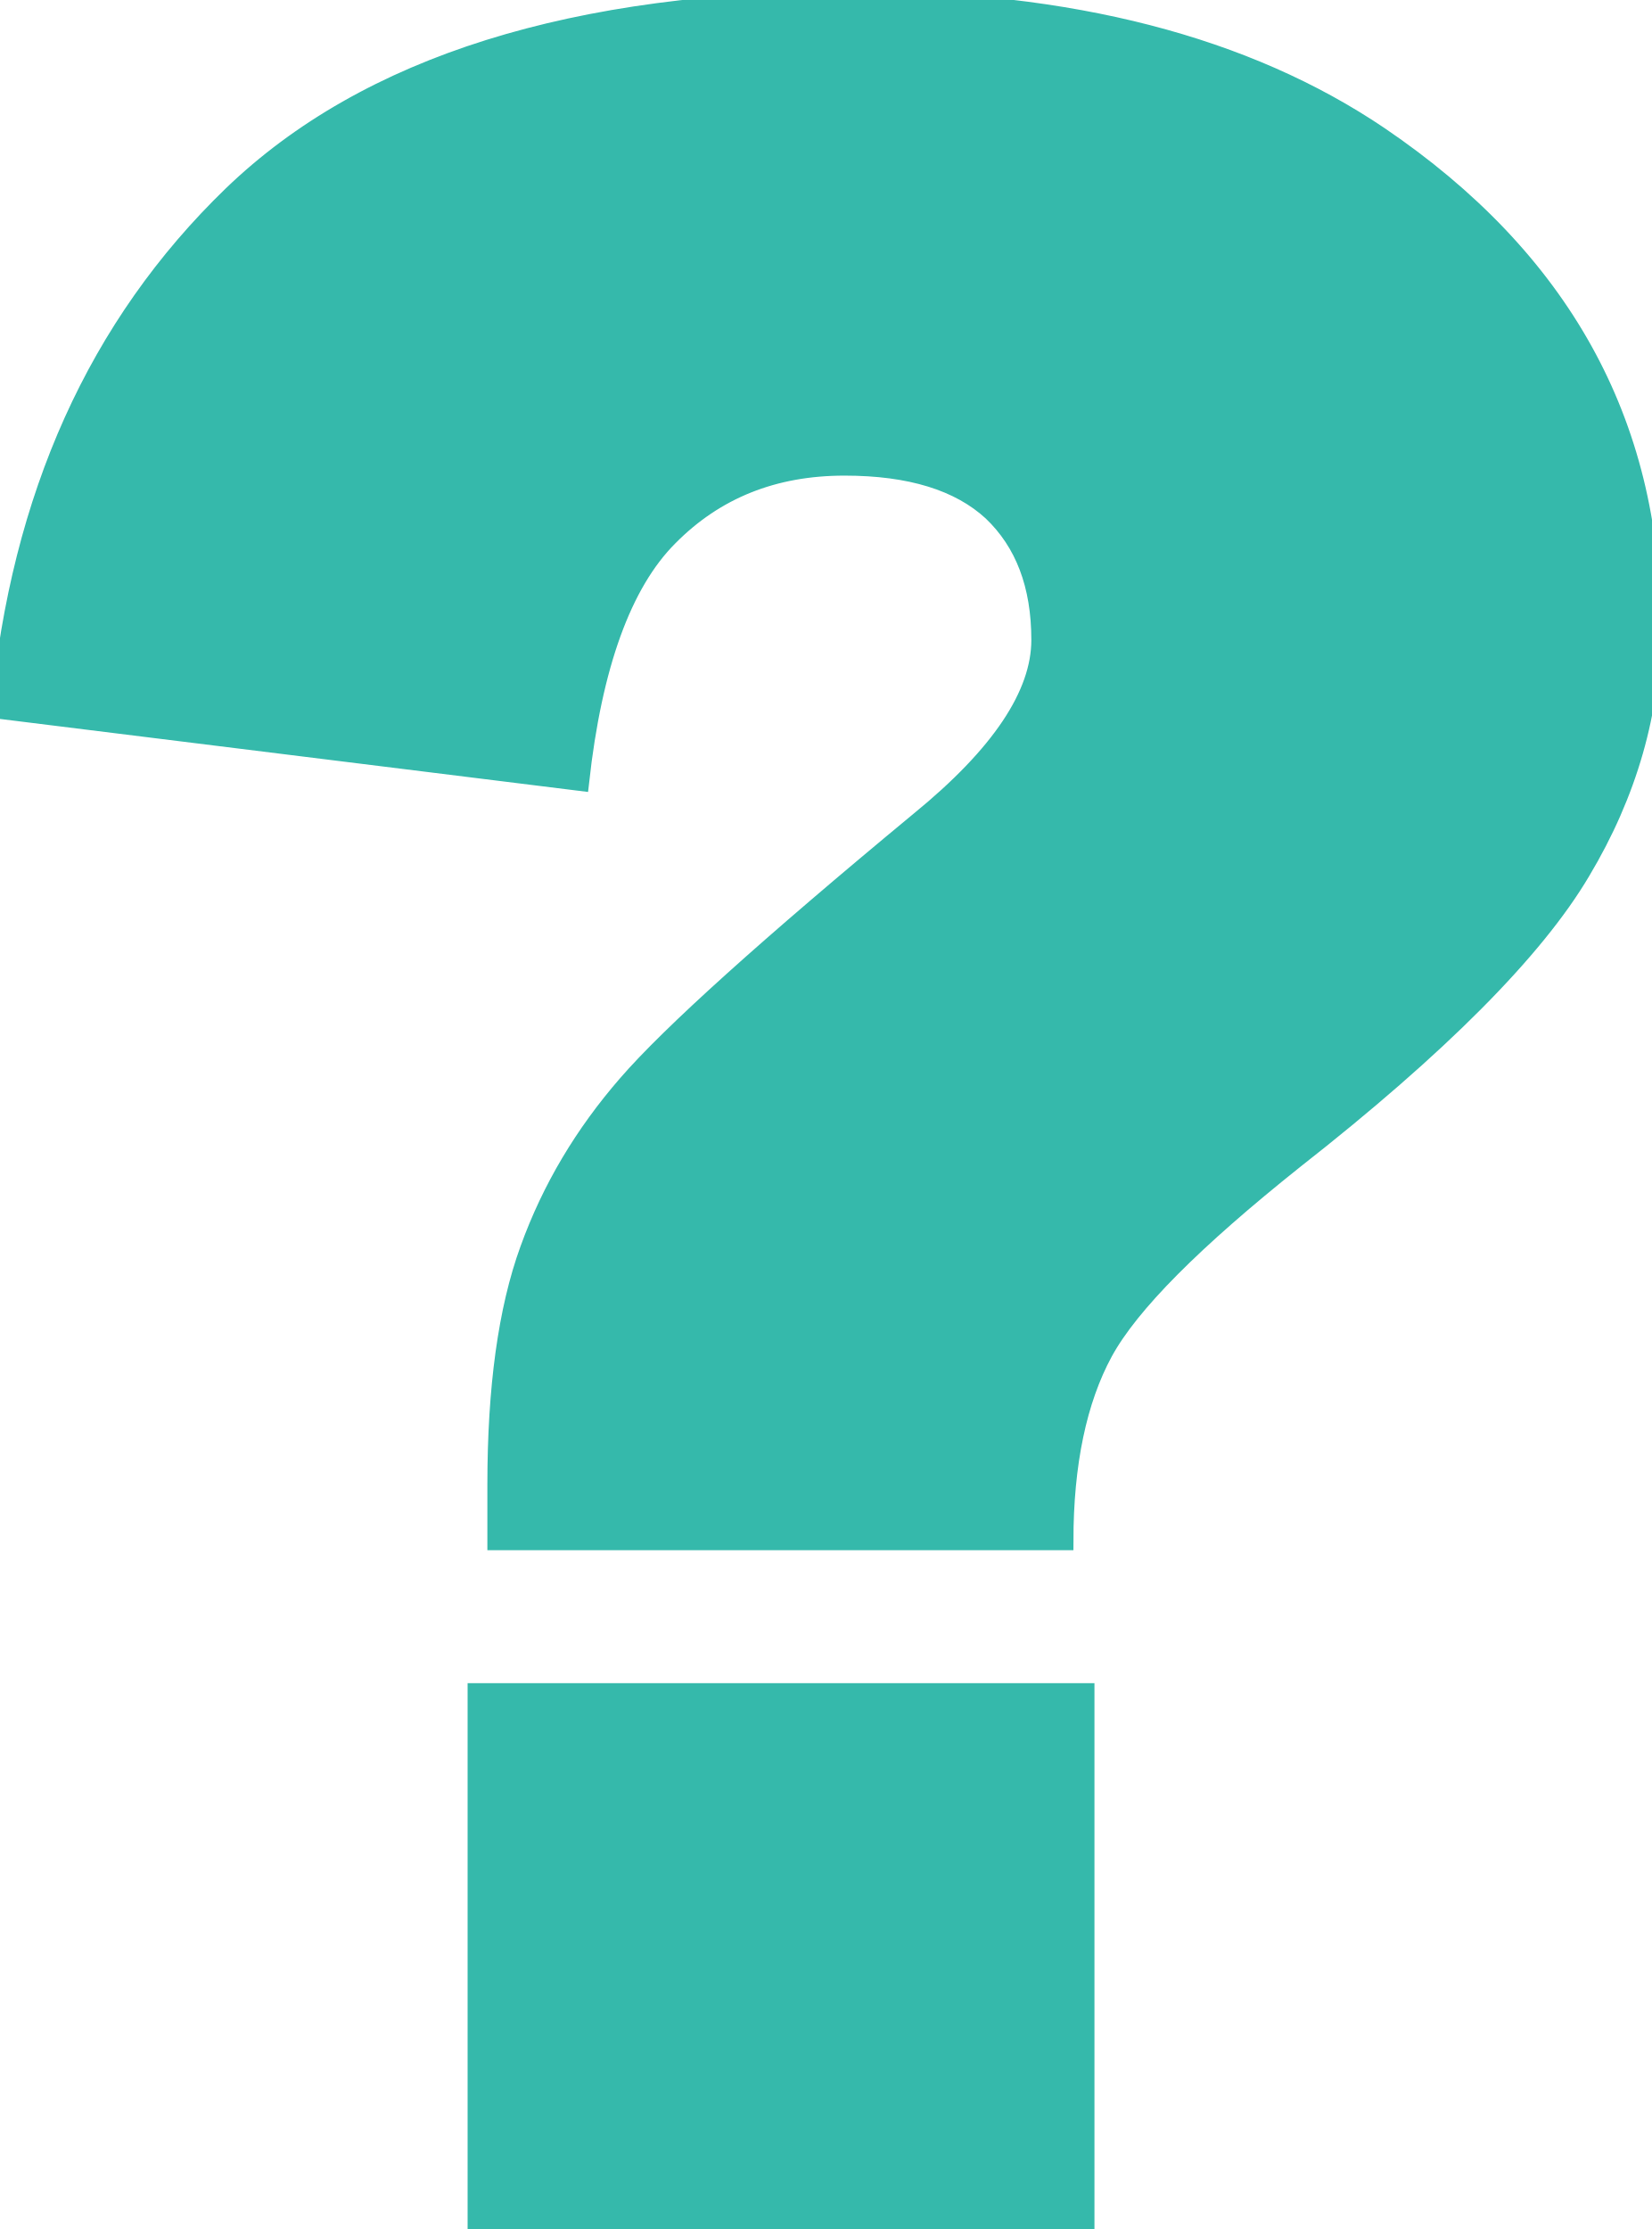
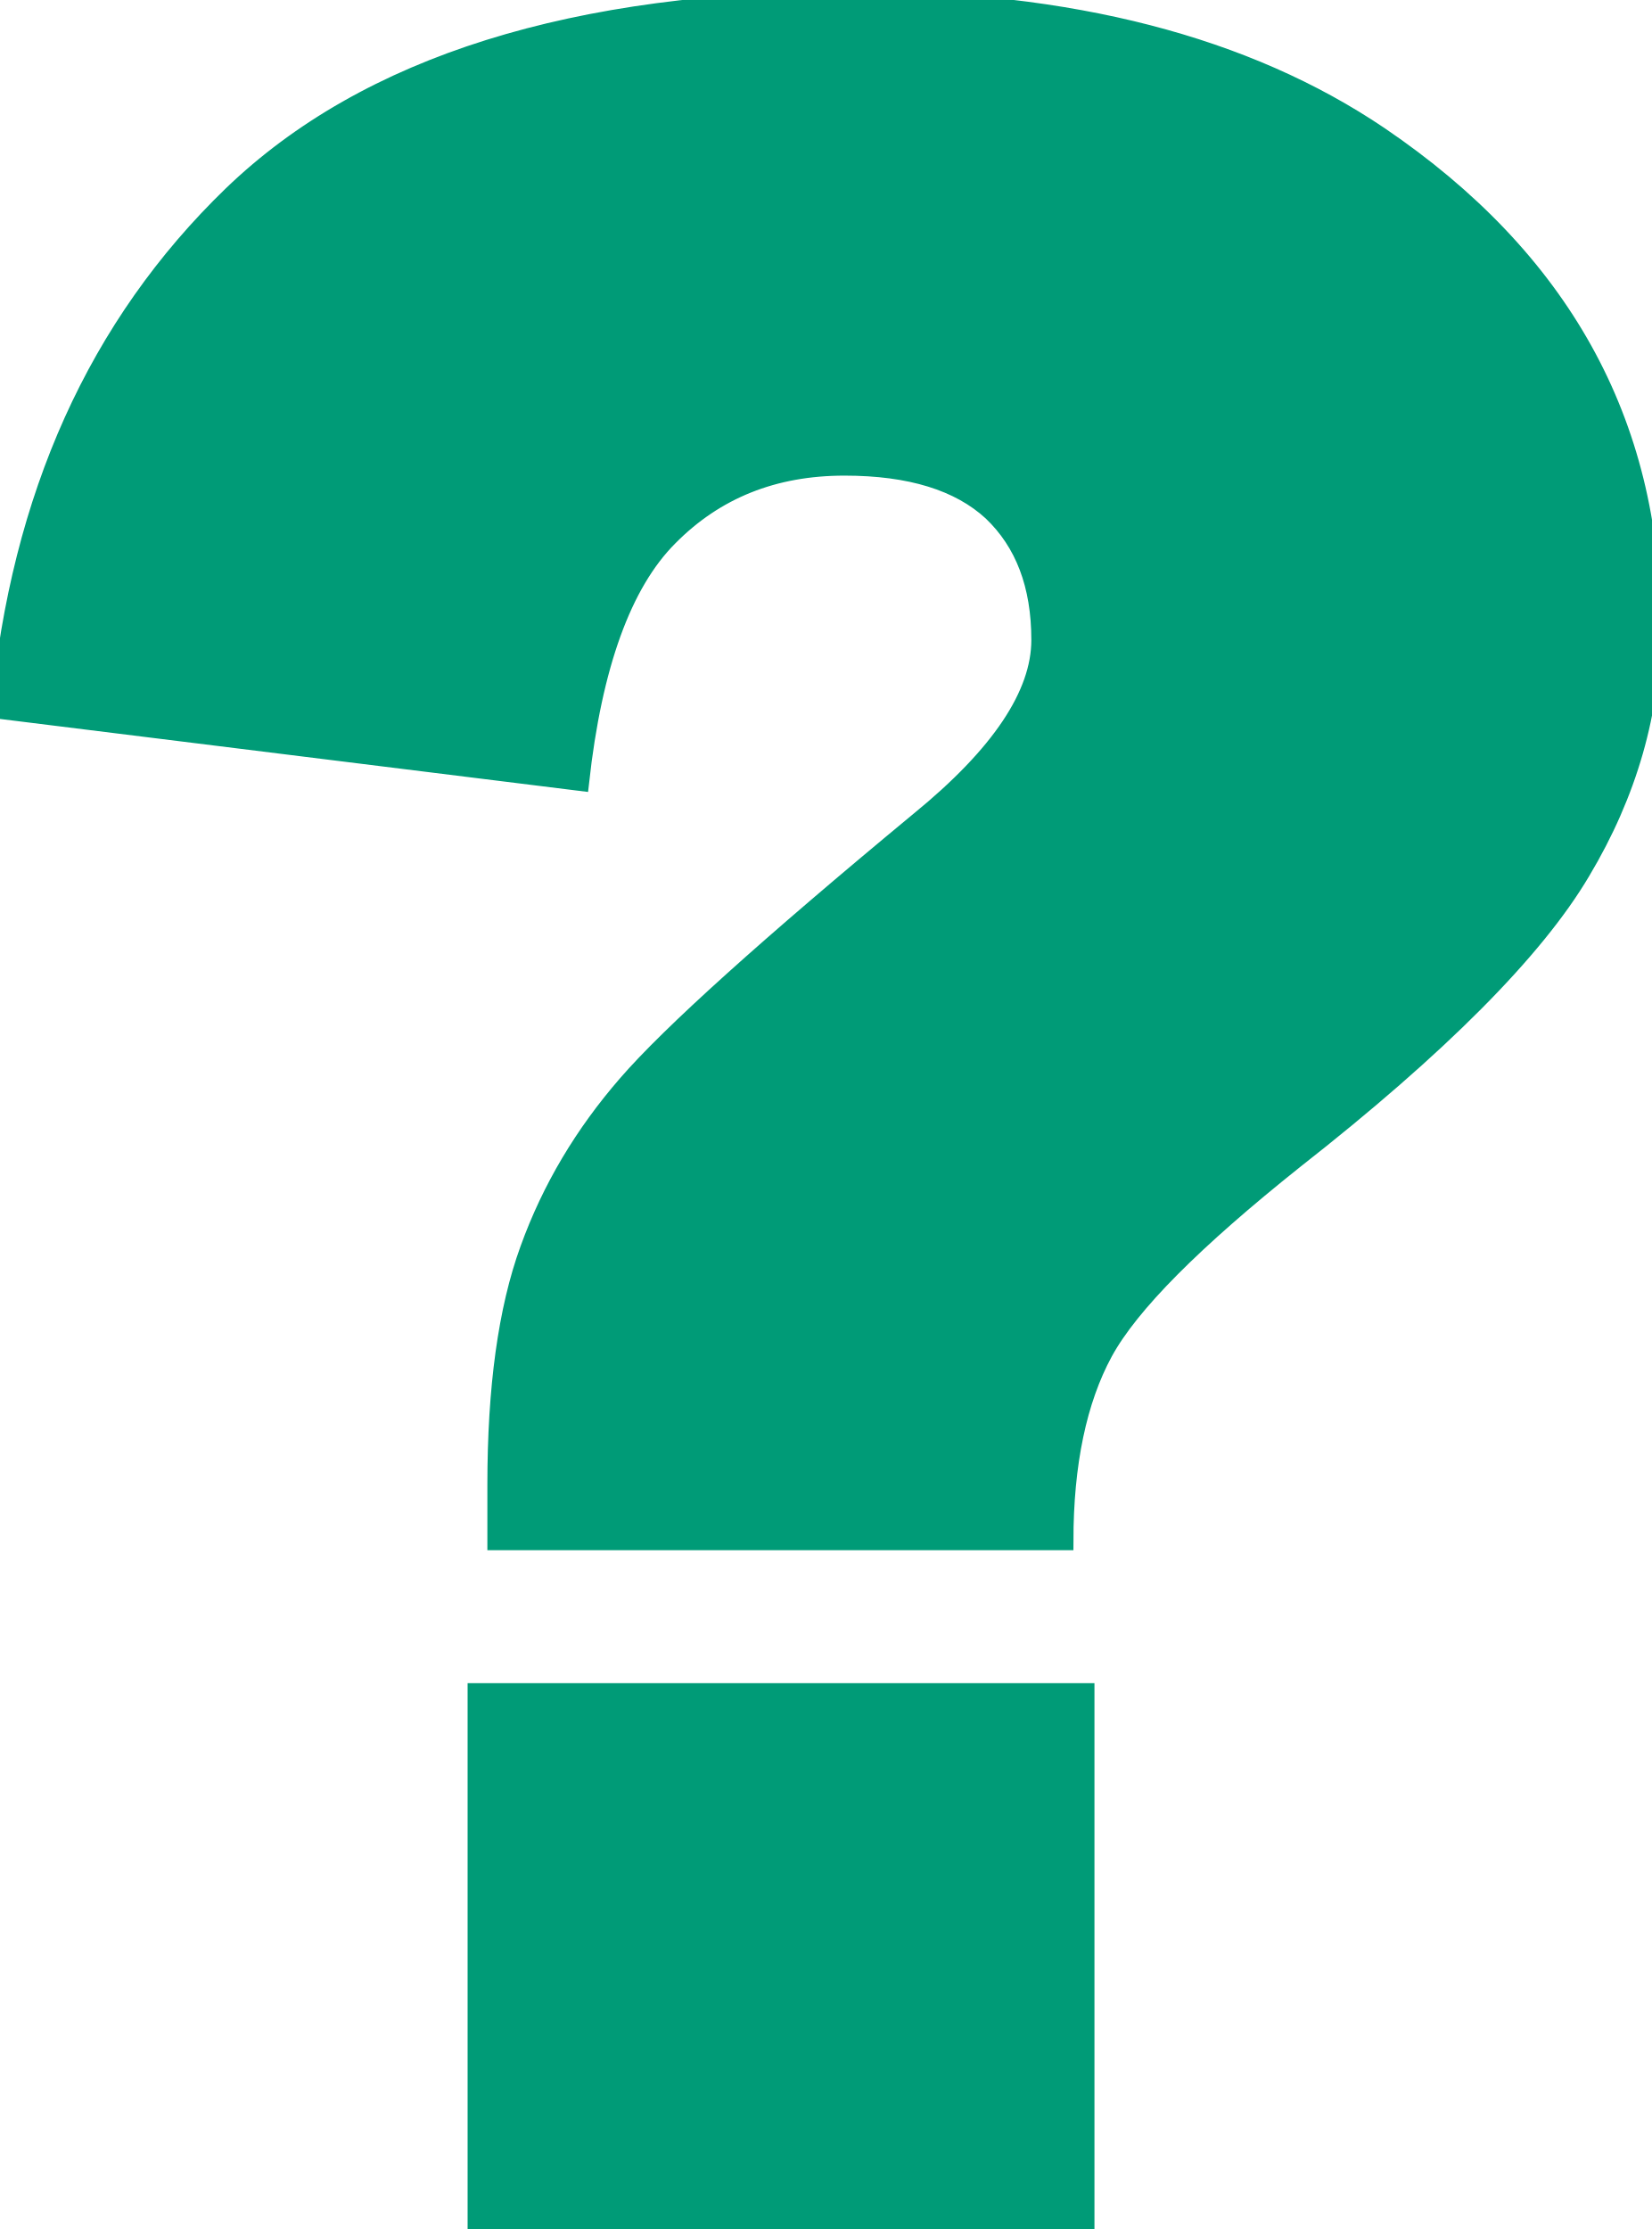
<svg xmlns="http://www.w3.org/2000/svg" enable-background="new 0 0 91.06 122.88" version="1.1" viewBox="0 0 91.06 122.88" xml:space="preserve">
-   <g fill="#35b9ab" stroke="#35b9ab">
-     <path d="m58.68 84.96h-31.31v-3.12c0-5.32 0.59-9.65 1.8-12.97 1.21-3.35 3.01-6.36 5.4-9.11 2.39-2.76 7.76-7.6 16.12-14.52 4.45-3.63 6.67-6.95 6.67-9.96 0-3.04-0.9-5.37-2.67-7.06-1.8-1.66-4.5-2.5-8.13-2.5-3.91 0-7.12 1.29-9.68 3.88-2.56 2.56-4.19 7.09-4.9 13.5l-31.98-3.97c1.1-11.76 5.37-21.21 12.8-28.39 7.45-7.17 18.88-10.74 34.26-10.74 11.98 0 21.63 2.5 29 7.48 9.99 6.78 15 15.78 15 27.04 0 4.67-1.29 9.2-3.88 13.53-2.56 4.33-7.85 9.65-15.81 15.89-5.54 4.42-9.06 7.93-10.52 10.61-1.43 2.64-2.17 6.13-2.17 10.41zm-32.4 8.33h33.56v29.6h-33.56v-29.6z" fill="#35b9ab" stroke="#35b9ab" />
+   <g fill="#009b77" stroke="#009b77">
+     <path d="m58.68 84.96h-31.31v-3.12c0-5.32 0.59-9.65 1.8-12.97 1.21-3.35 3.01-6.36 5.4-9.11 2.39-2.76 7.76-7.6 16.12-14.52 4.45-3.63 6.67-6.95 6.67-9.96 0-3.04-0.9-5.37-2.67-7.06-1.8-1.66-4.5-2.5-8.13-2.5-3.91 0-7.12 1.29-9.68 3.88-2.56 2.56-4.19 7.09-4.9 13.5l-31.98-3.97c1.1-11.76 5.37-21.21 12.8-28.39 7.45-7.17 18.88-10.74 34.26-10.74 11.98 0 21.63 2.5 29 7.48 9.99 6.78 15 15.78 15 27.04 0 4.67-1.29 9.2-3.88 13.53-2.56 4.33-7.85 9.65-15.81 15.89-5.54 4.42-9.06 7.93-10.52 10.61-1.43 2.64-2.17 6.13-2.17 10.41zm-32.4 8.33h33.56v29.6h-33.56v-29.6z" fill="#009b77" stroke="#009b77" />
  </g>
</svg>
